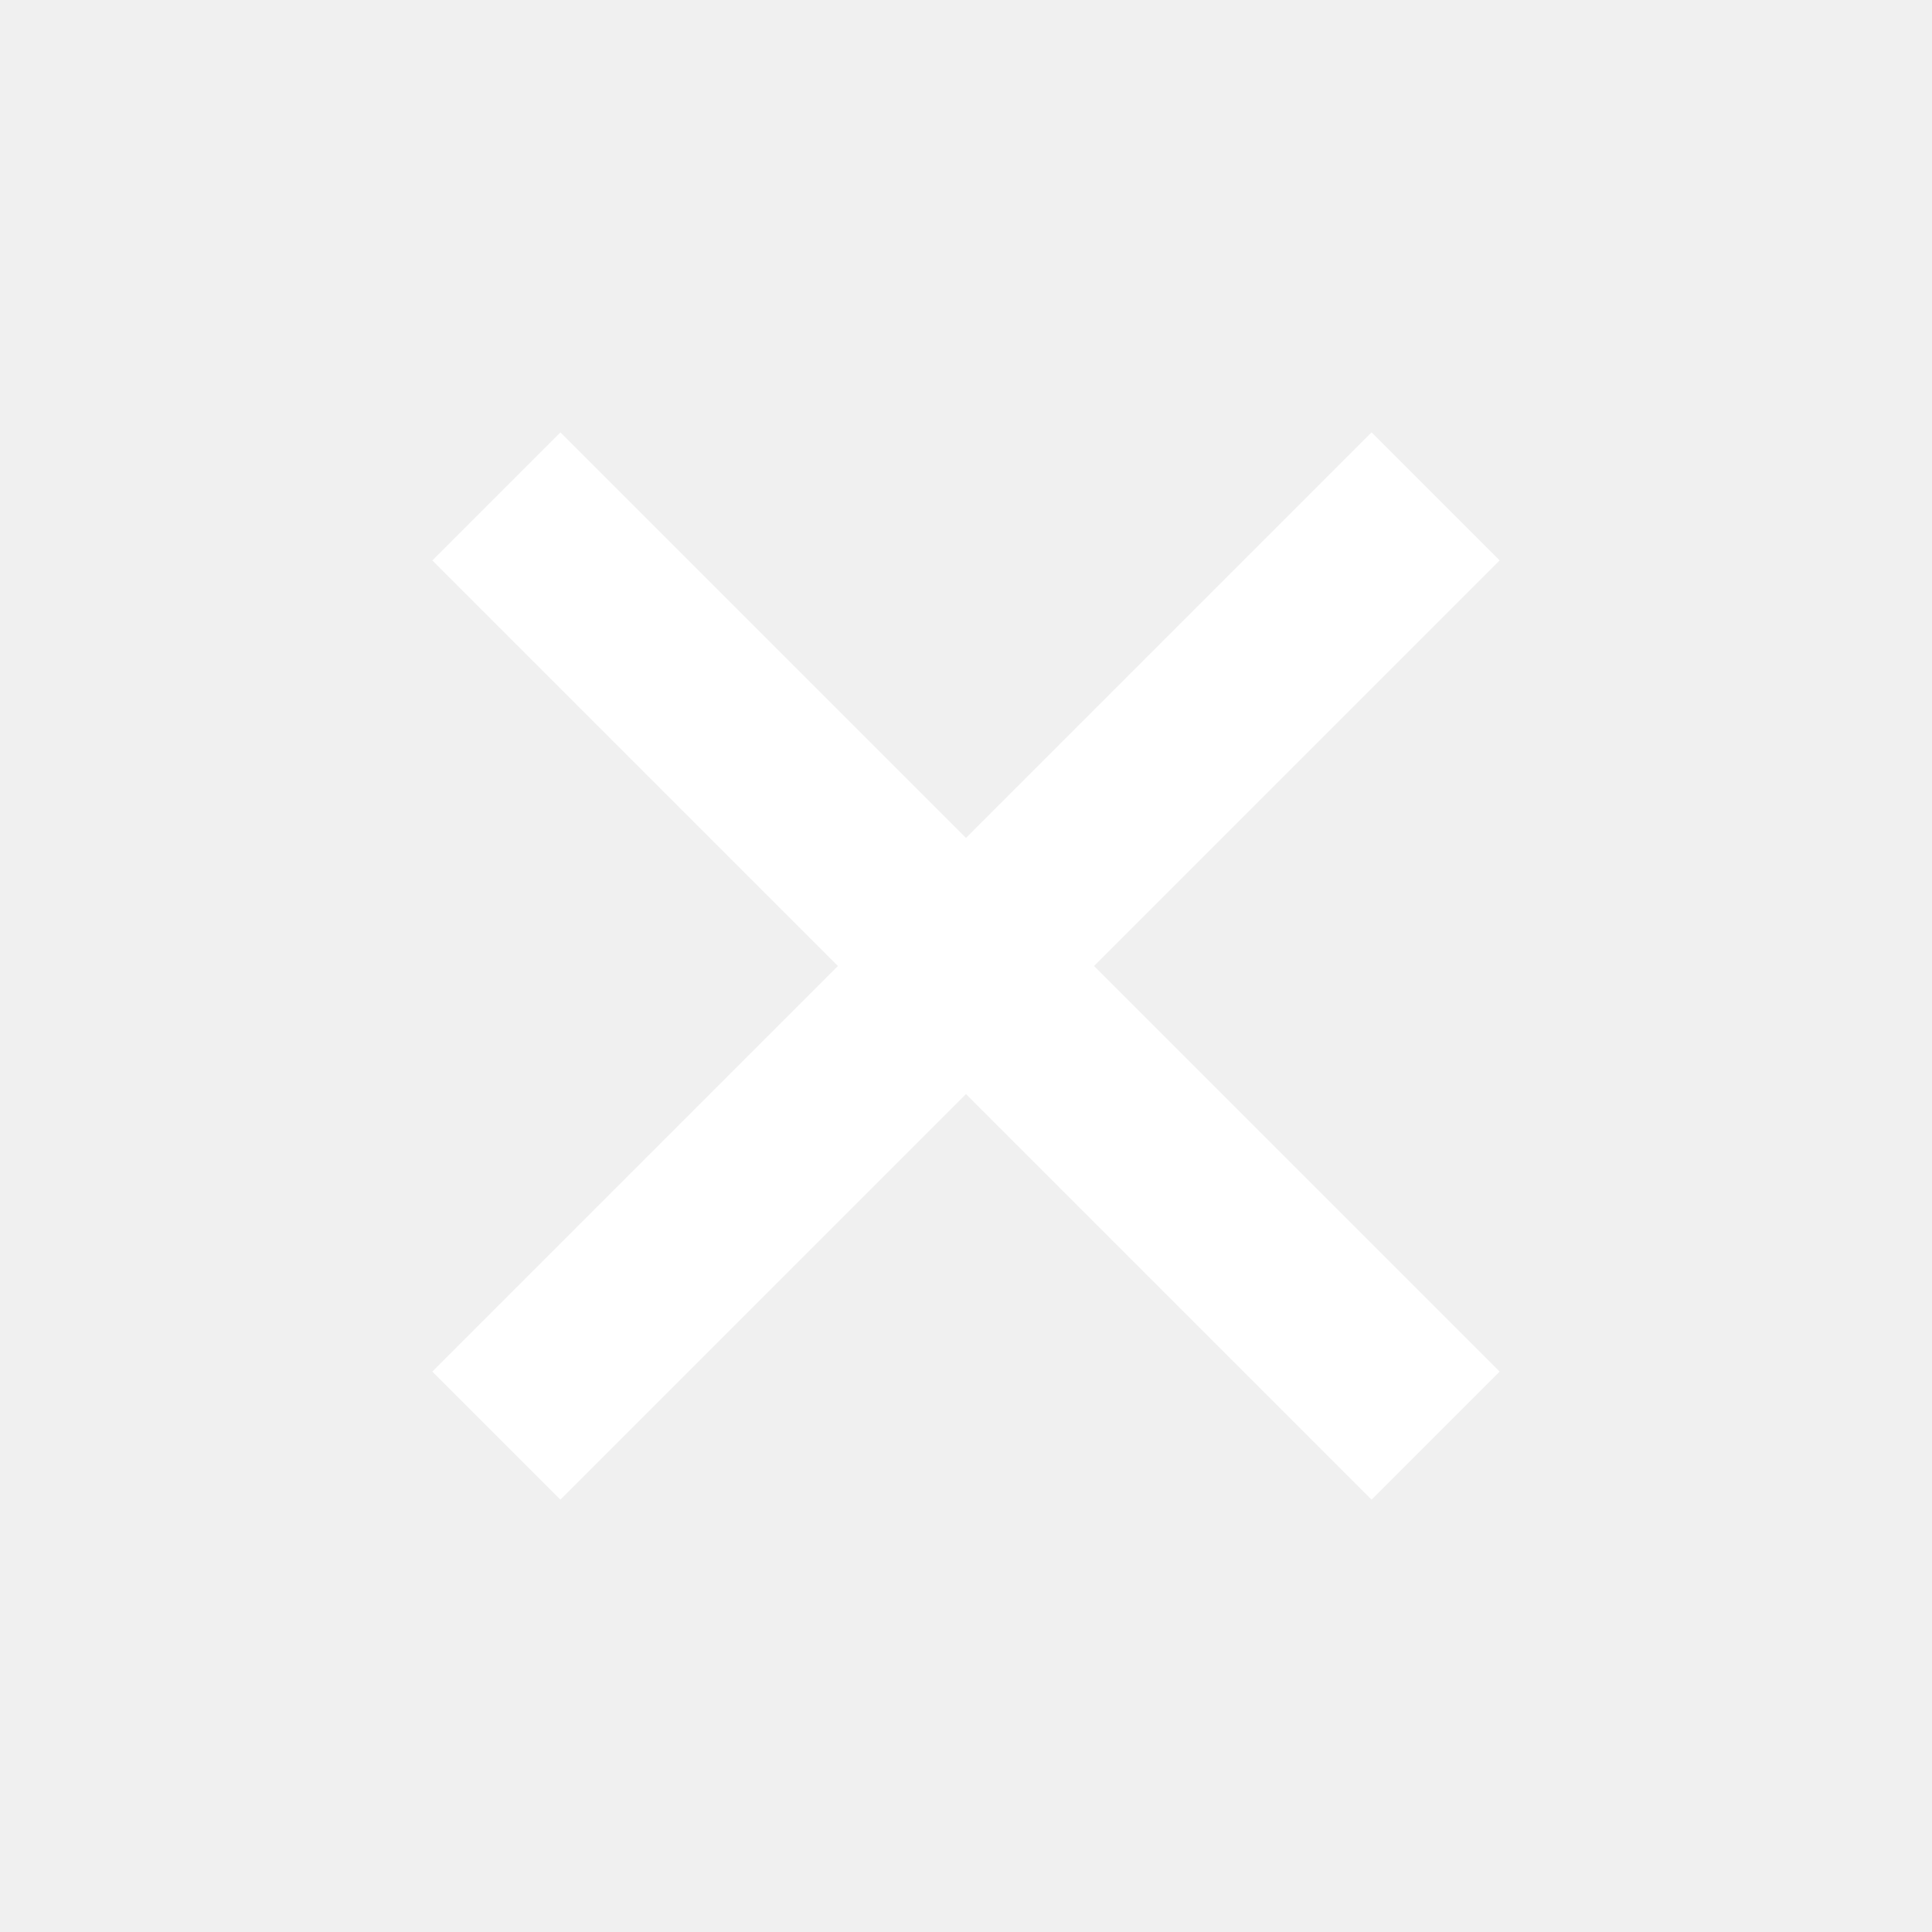
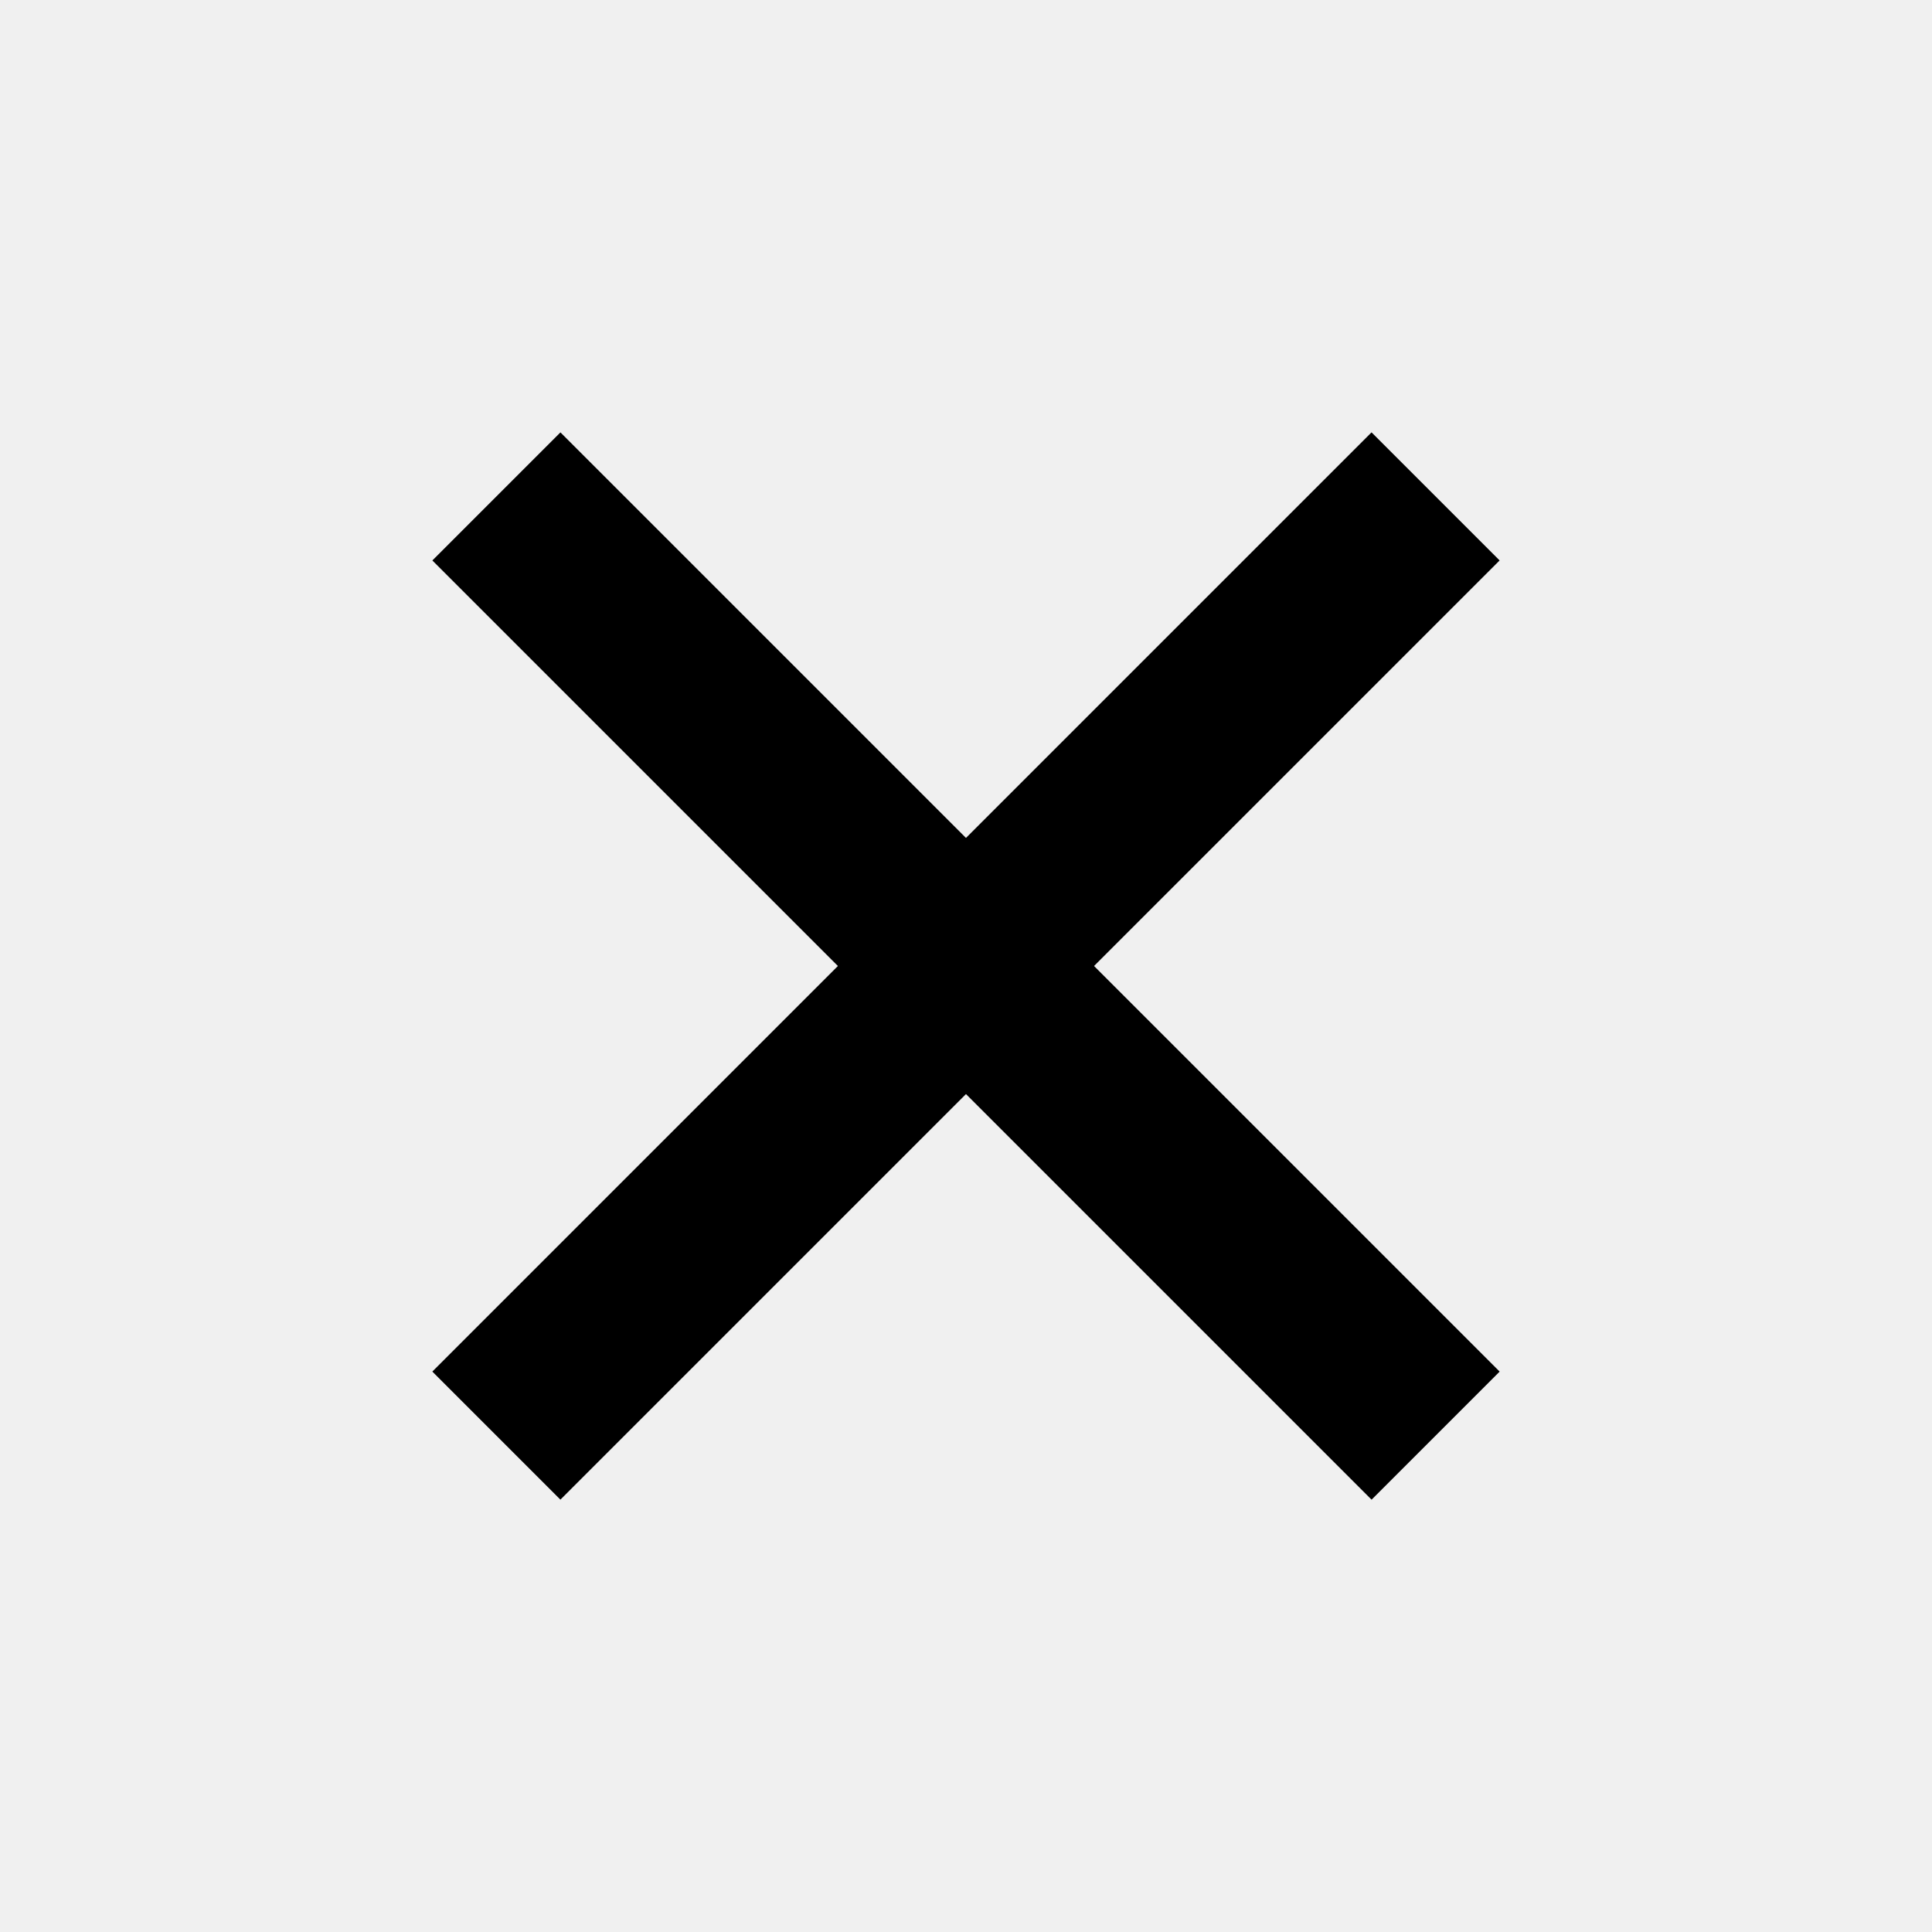
<svg xmlns="http://www.w3.org/2000/svg" width="32" height="32" viewBox="0 0 32 32" fill="none">
-   <rect x="7.161" y="9.283" width="3" height="22" transform="rotate(-45 7.16113 9.28271)" fill="white" />
-   <rect x="22.717" y="7.161" width="3" height="22" transform="rotate(45 22.7168 7.16113)" fill="white" />
+   <rect x="7.161" y="9.283" width="3" height="22" transform="rotate(-45 7.16113 9.28271)" fill="black" />
+   <rect x="22.717" y="7.161" width="3" height="22" transform="rotate(45 22.7168 7.16113)" fill="black" />
</svg>
